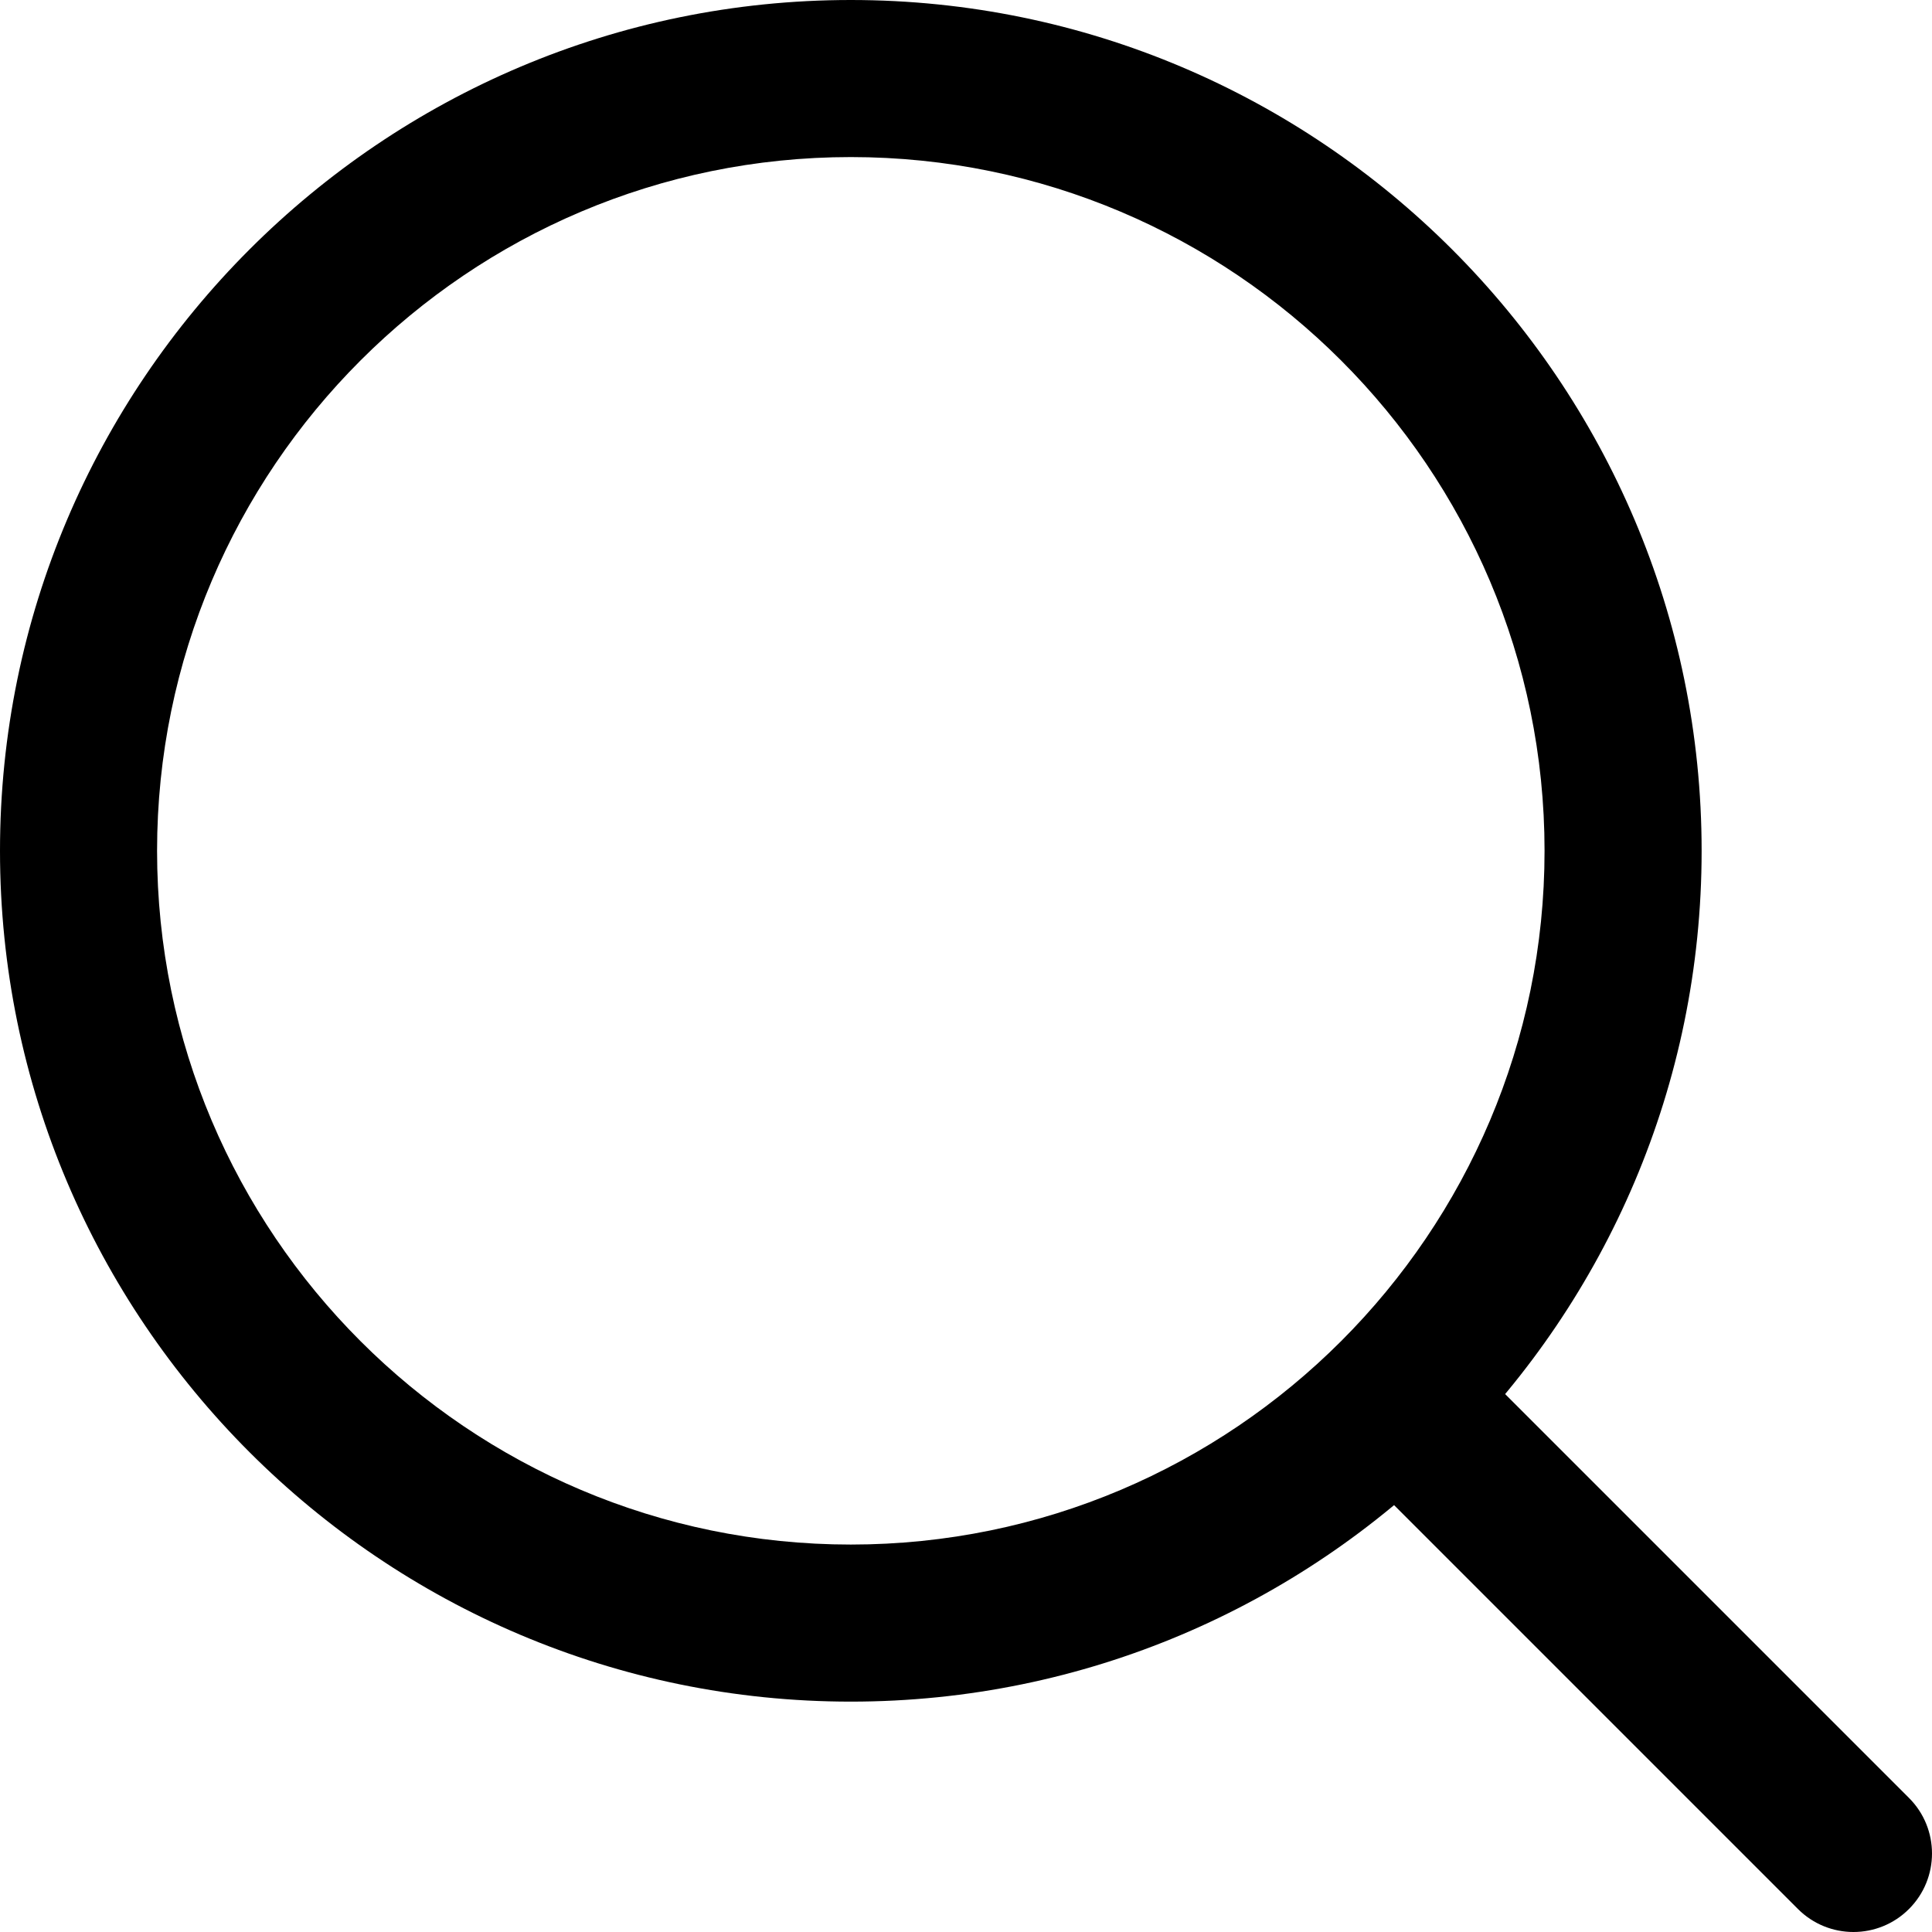
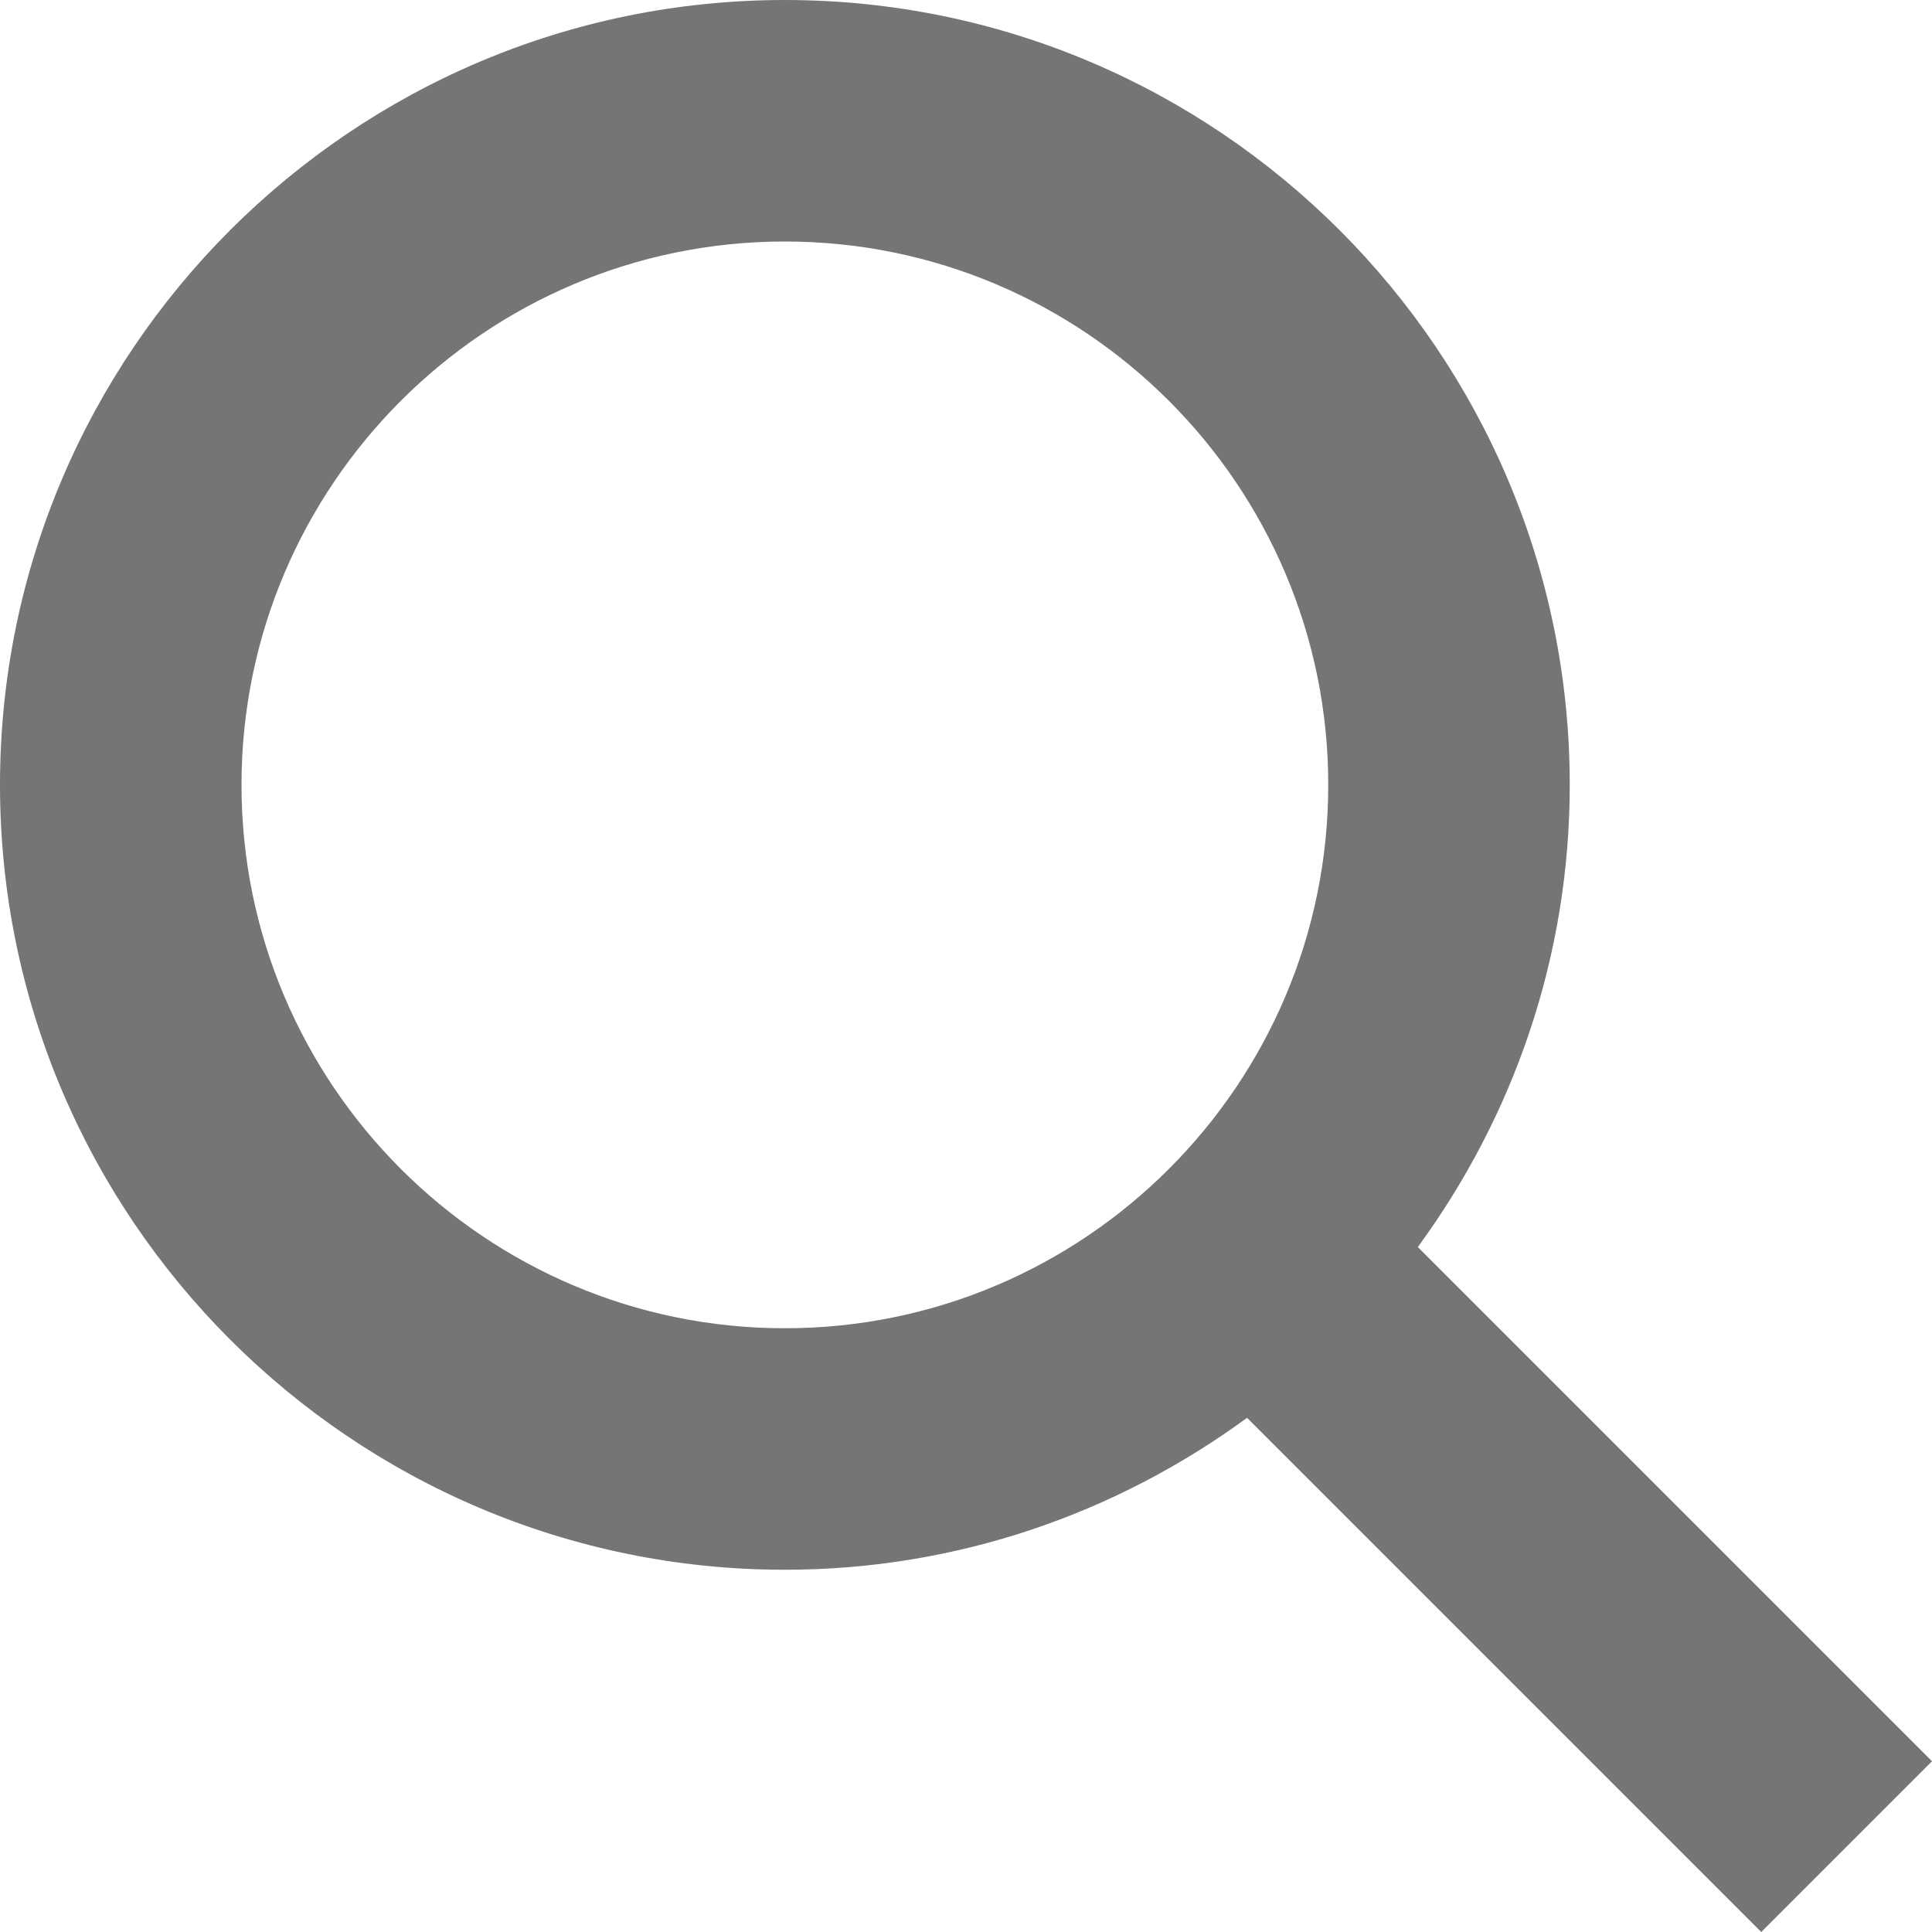
- <svg xmlns="http://www.w3.org/2000/svg" version="1.1" id="Capa_1" x="0px" y="0px" viewBox="0 0 512 512" style="enable-background:new 0 0 512 512;" xml:space="preserve">
-   <g>
-     <g>
-       <path d="M225.474,0C101.151,0,0,101.151,0,225.474c0,124.33,101.151,225.474,225.474,225.474    c124.33,0,225.474-101.144,225.474-225.474C450.948,101.151,349.804,0,225.474,0z M225.474,409.323    c-101.373,0-183.848-82.475-183.848-183.848S124.101,41.626,225.474,41.626s183.848,82.475,183.848,183.848    S326.847,409.323,225.474,409.323z" />
-     </g>
-   </g>
-   <g>
-     <g>
-       <path d="M505.902,476.472L386.574,357.144c-8.131-8.131-21.299-8.131-29.43,0c-8.131,8.124-8.131,21.306,0,29.43l119.328,119.328    c4.065,4.065,9.387,6.098,14.715,6.098c5.321,0,10.649-2.033,14.715-6.098C514.033,497.778,514.033,484.596,505.902,476.472z" />
-     </g>
-   </g>
-   <g>
- </g>
-   <g>
- </g>
-   <g>
- </g>
-   <g>
- </g>
-   <g>
- </g>
-   <g>
- </g>
-   <g>
- </g>
-   <g>
- </g>
-   <g>
- </g>
-   <g>
- </g>
-   <g>
- </g>
-   <g>
- </g>
-   <g>
- </g>
-   <g>
- </g>
-   <g>
- </g>
+ <svg xmlns="http://www.w3.org/2000/svg" id="Capa_1" enable-background="new 0 0 515.558 515.558" height="512" viewBox="0 0 515.558 515.558" width="512">
+   <path fill="#757575" d="m378.344 332.78c25.37-34.645 40.545-77.2 40.545-123.333 0-115.484-93.961-209.445-209.445-209.445s-209.444 93.961-209.444 209.445 93.961 209.445 209.445 209.445c46.133 0 88.692-15.177 123.337-40.547l137.212 137.212 45.564-45.564c0-.001-137.214-137.213-137.214-137.213zm-168.899 21.667c-79.958 0-145-65.042-145-145s65.042-145 145-145 145 65.042 145 145-65.043 145-145 145z" />
</svg>
